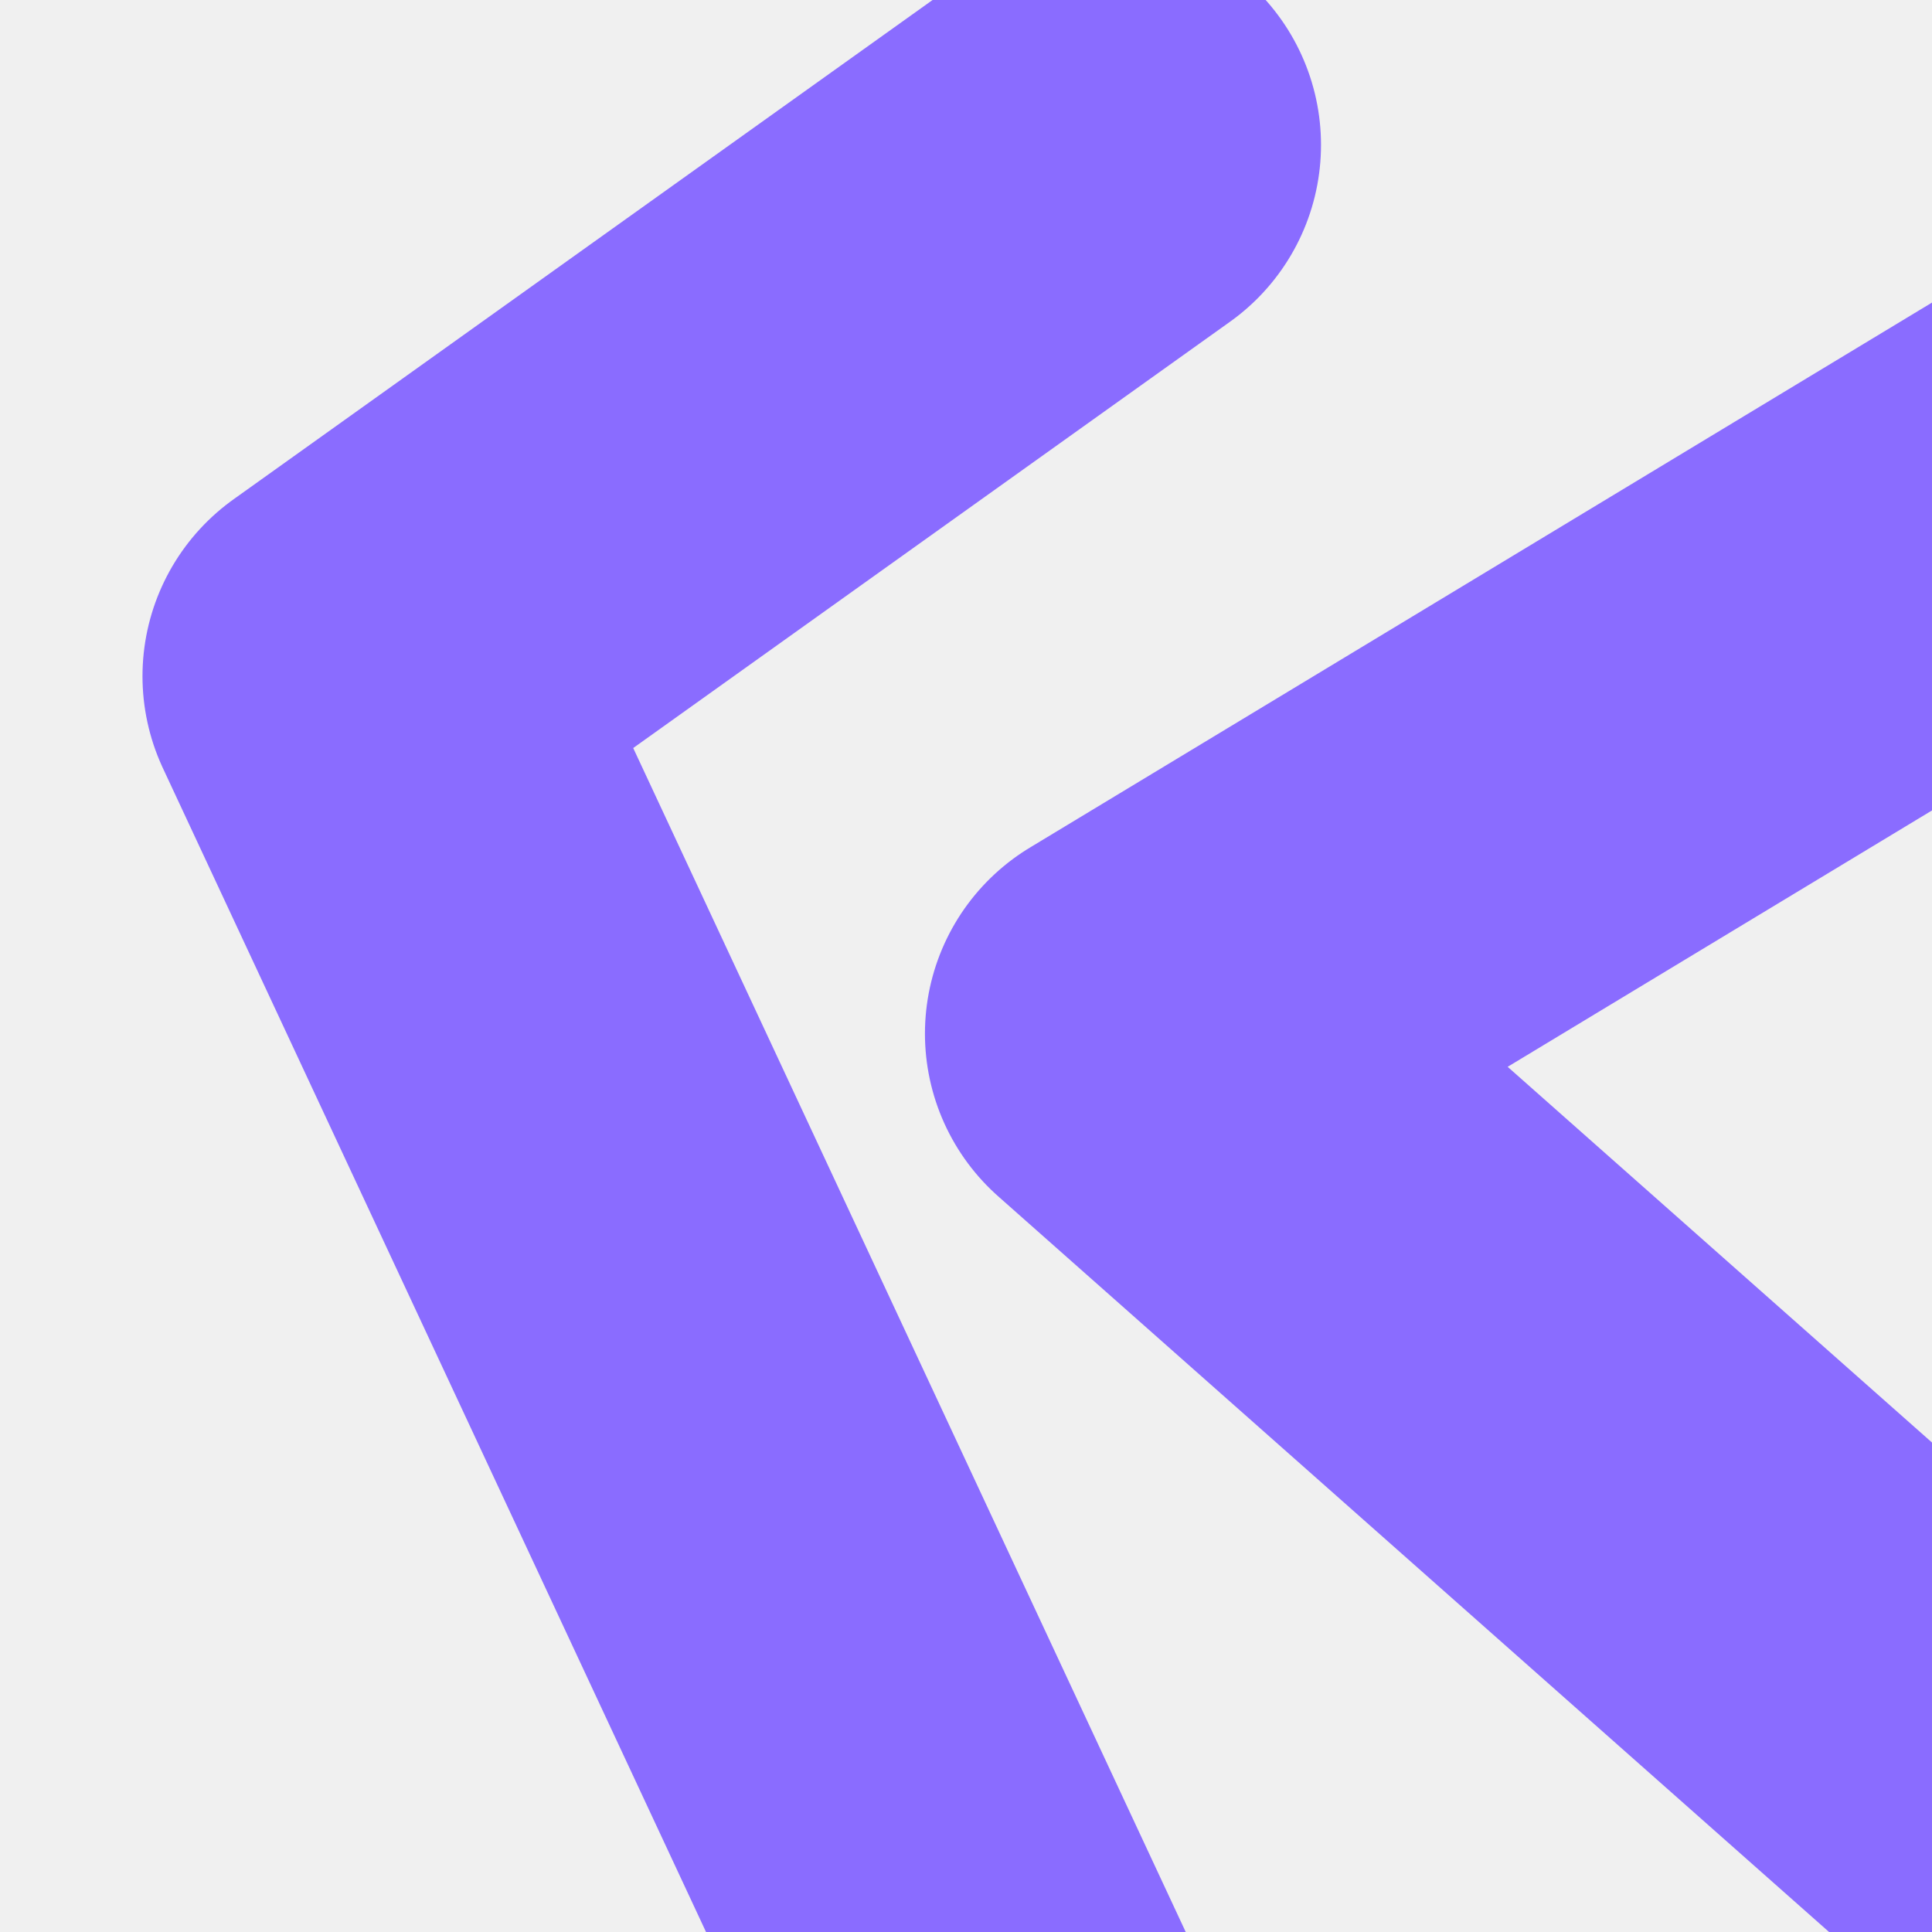
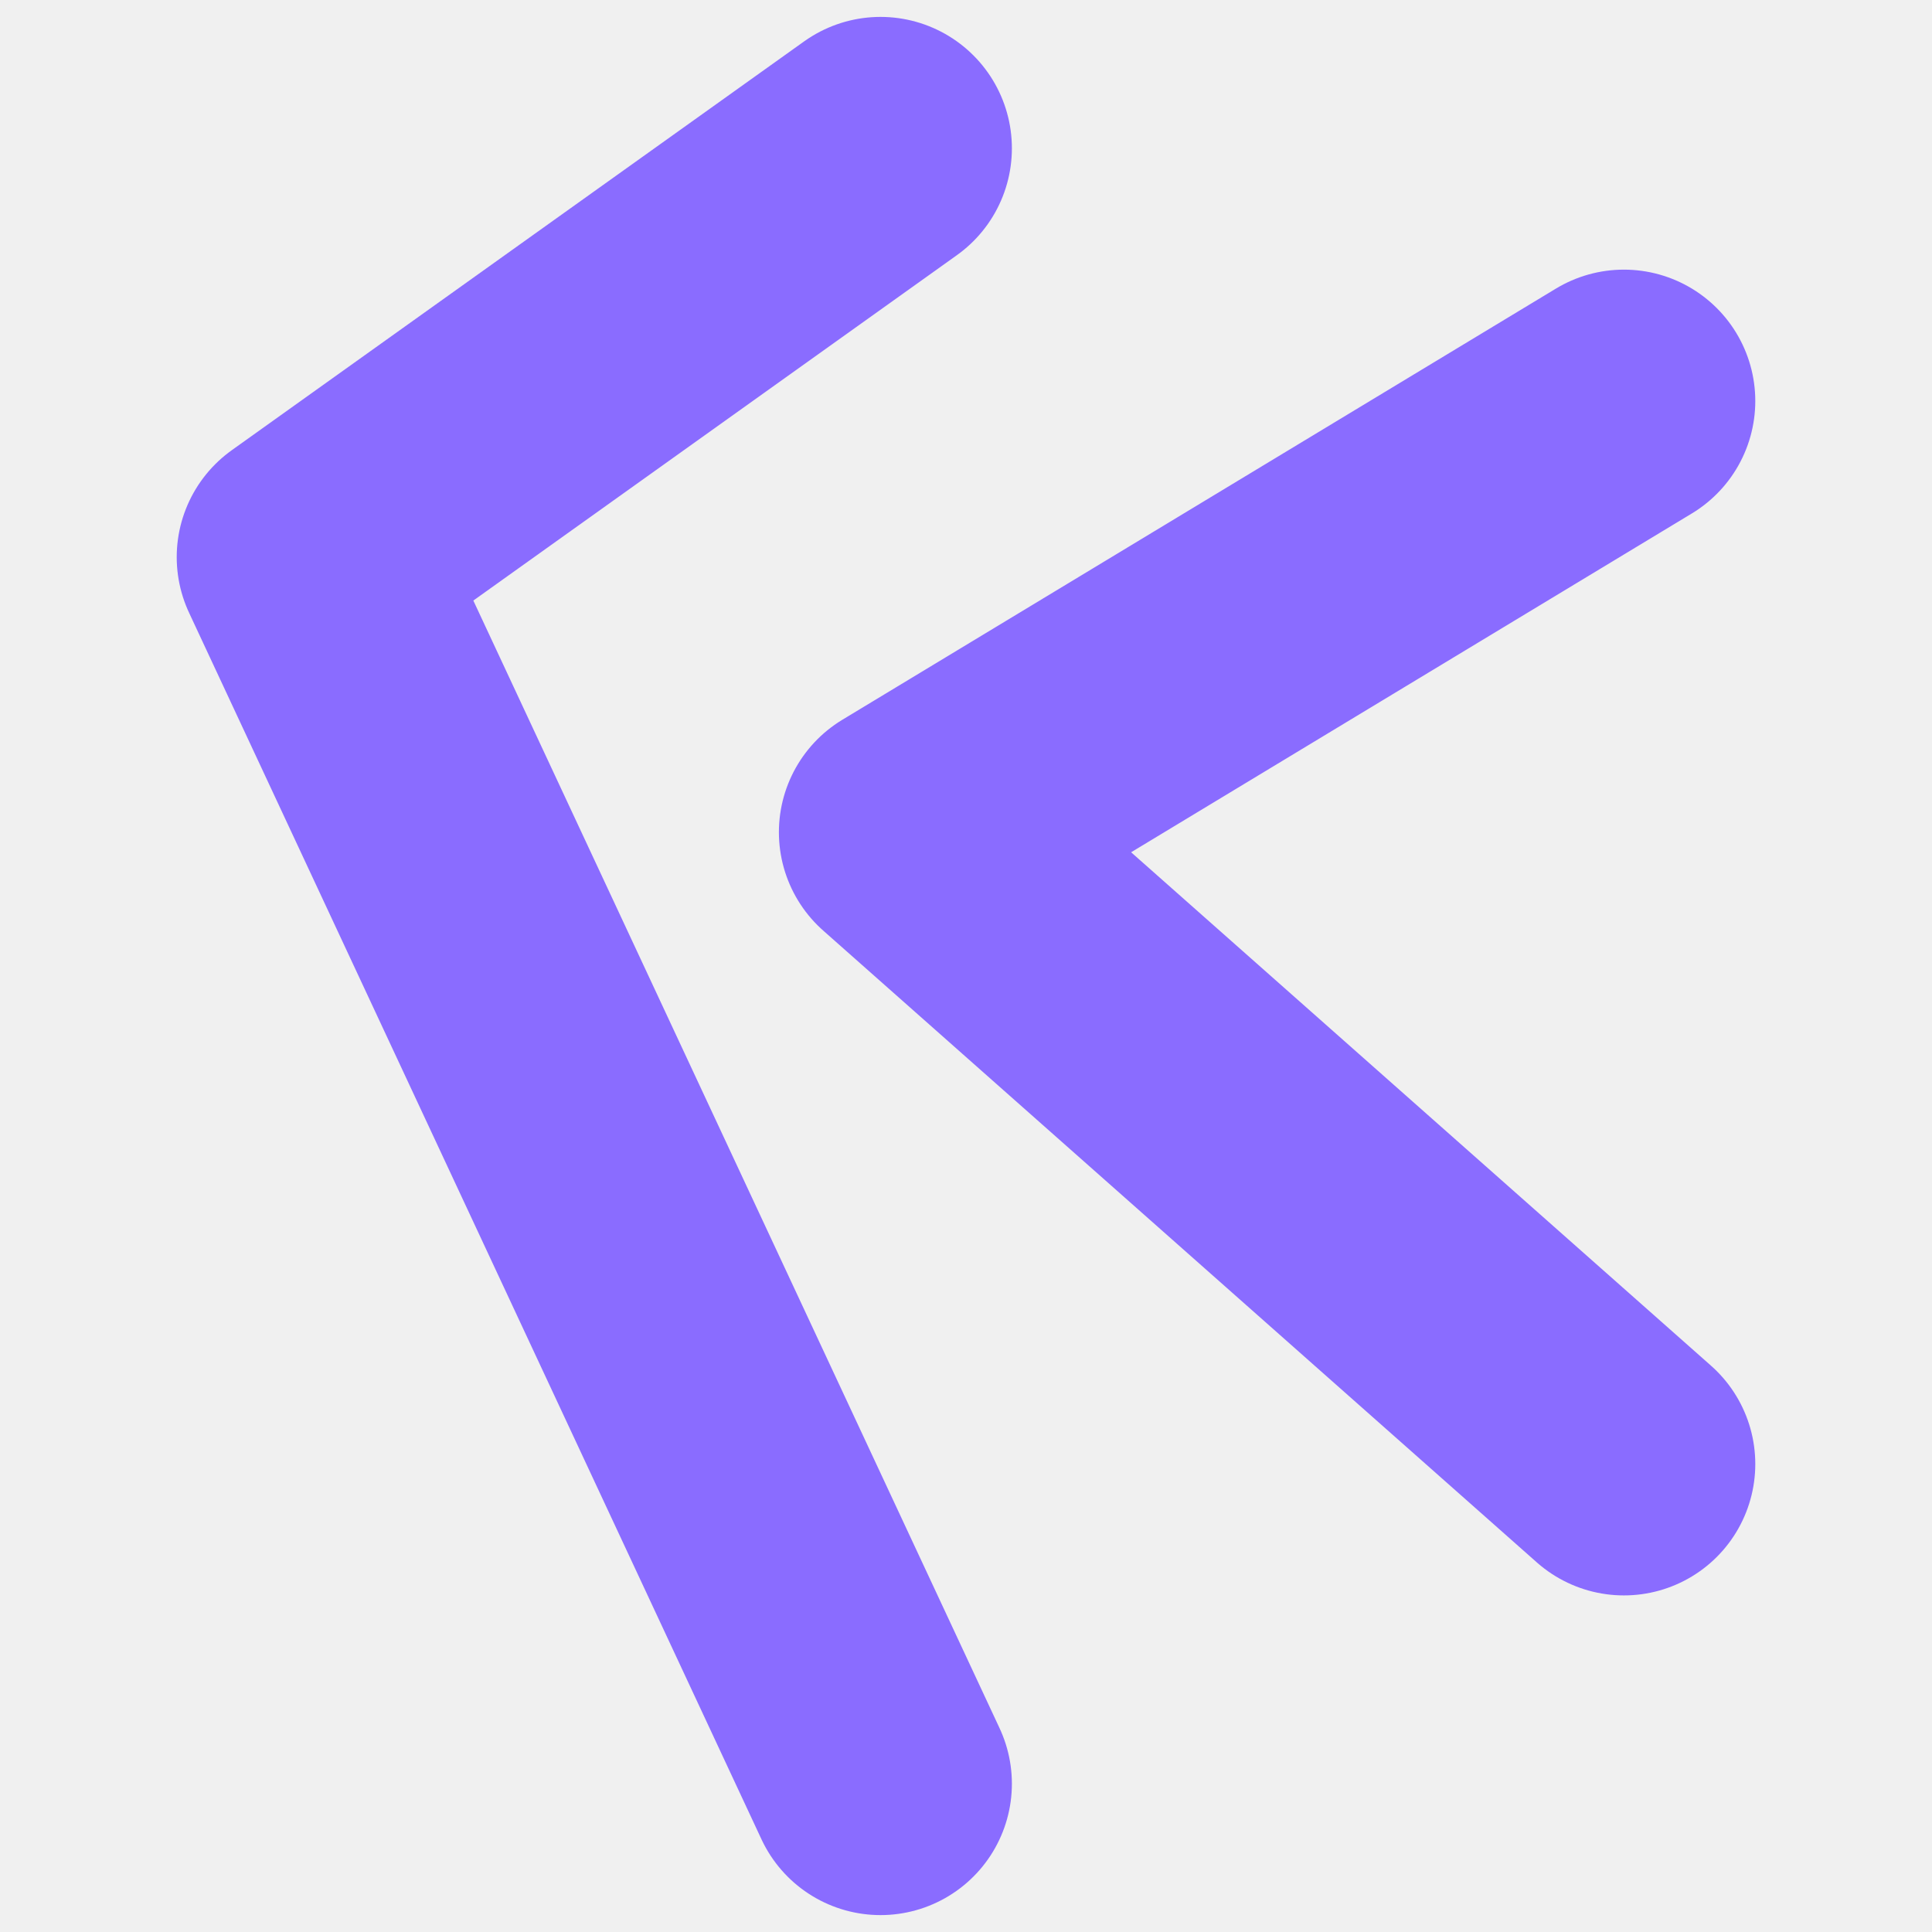
- <svg xmlns="http://www.w3.org/2000/svg" preserveAspectRatio="none" overflow="visible" style="display: block;" width="32" height="32" viewBox="0 0 32 32" fill="none">
-   <g id="Icon" clip-path="url(#clip0_0_12)">
-     <path id="Vector" d="M18.28 2.4L5.96 11.2L18.28 37.6" stroke-width="7.2" stroke-linecap="round" stroke-linejoin="round" stroke="#8A6CFF" />
-     <path id="Vector_2" d="M34.28 7.84L18.92 17.12L34.28 30.72" stroke-width="7.2" stroke-linecap="round" stroke-linejoin="round" stroke="#8A6CFF" />
-   </g>
-   <defs>
-     <clipPath id="clip0_0_12">
-       <rect width="32" height="32" fill="white" />
-     </clipPath>
-   </defs>
+ <svg xmlns="http://www.w3.org/2000/svg" width="32" height="32" viewBox="0 0 32 32" fill="none">
+   <path d="M14.584 2.456L5.103 9.228L14.584 29.544" stroke="#8A6CFF" stroke-width="4.352" stroke-linecap="round" stroke-linejoin="round" />
+   <path d="M26.897 6.642L15.077 13.784L26.897 24.249" stroke="#8A6CFF" stroke-width="4.352" stroke-linecap="round" stroke-linejoin="round" />
</svg>
